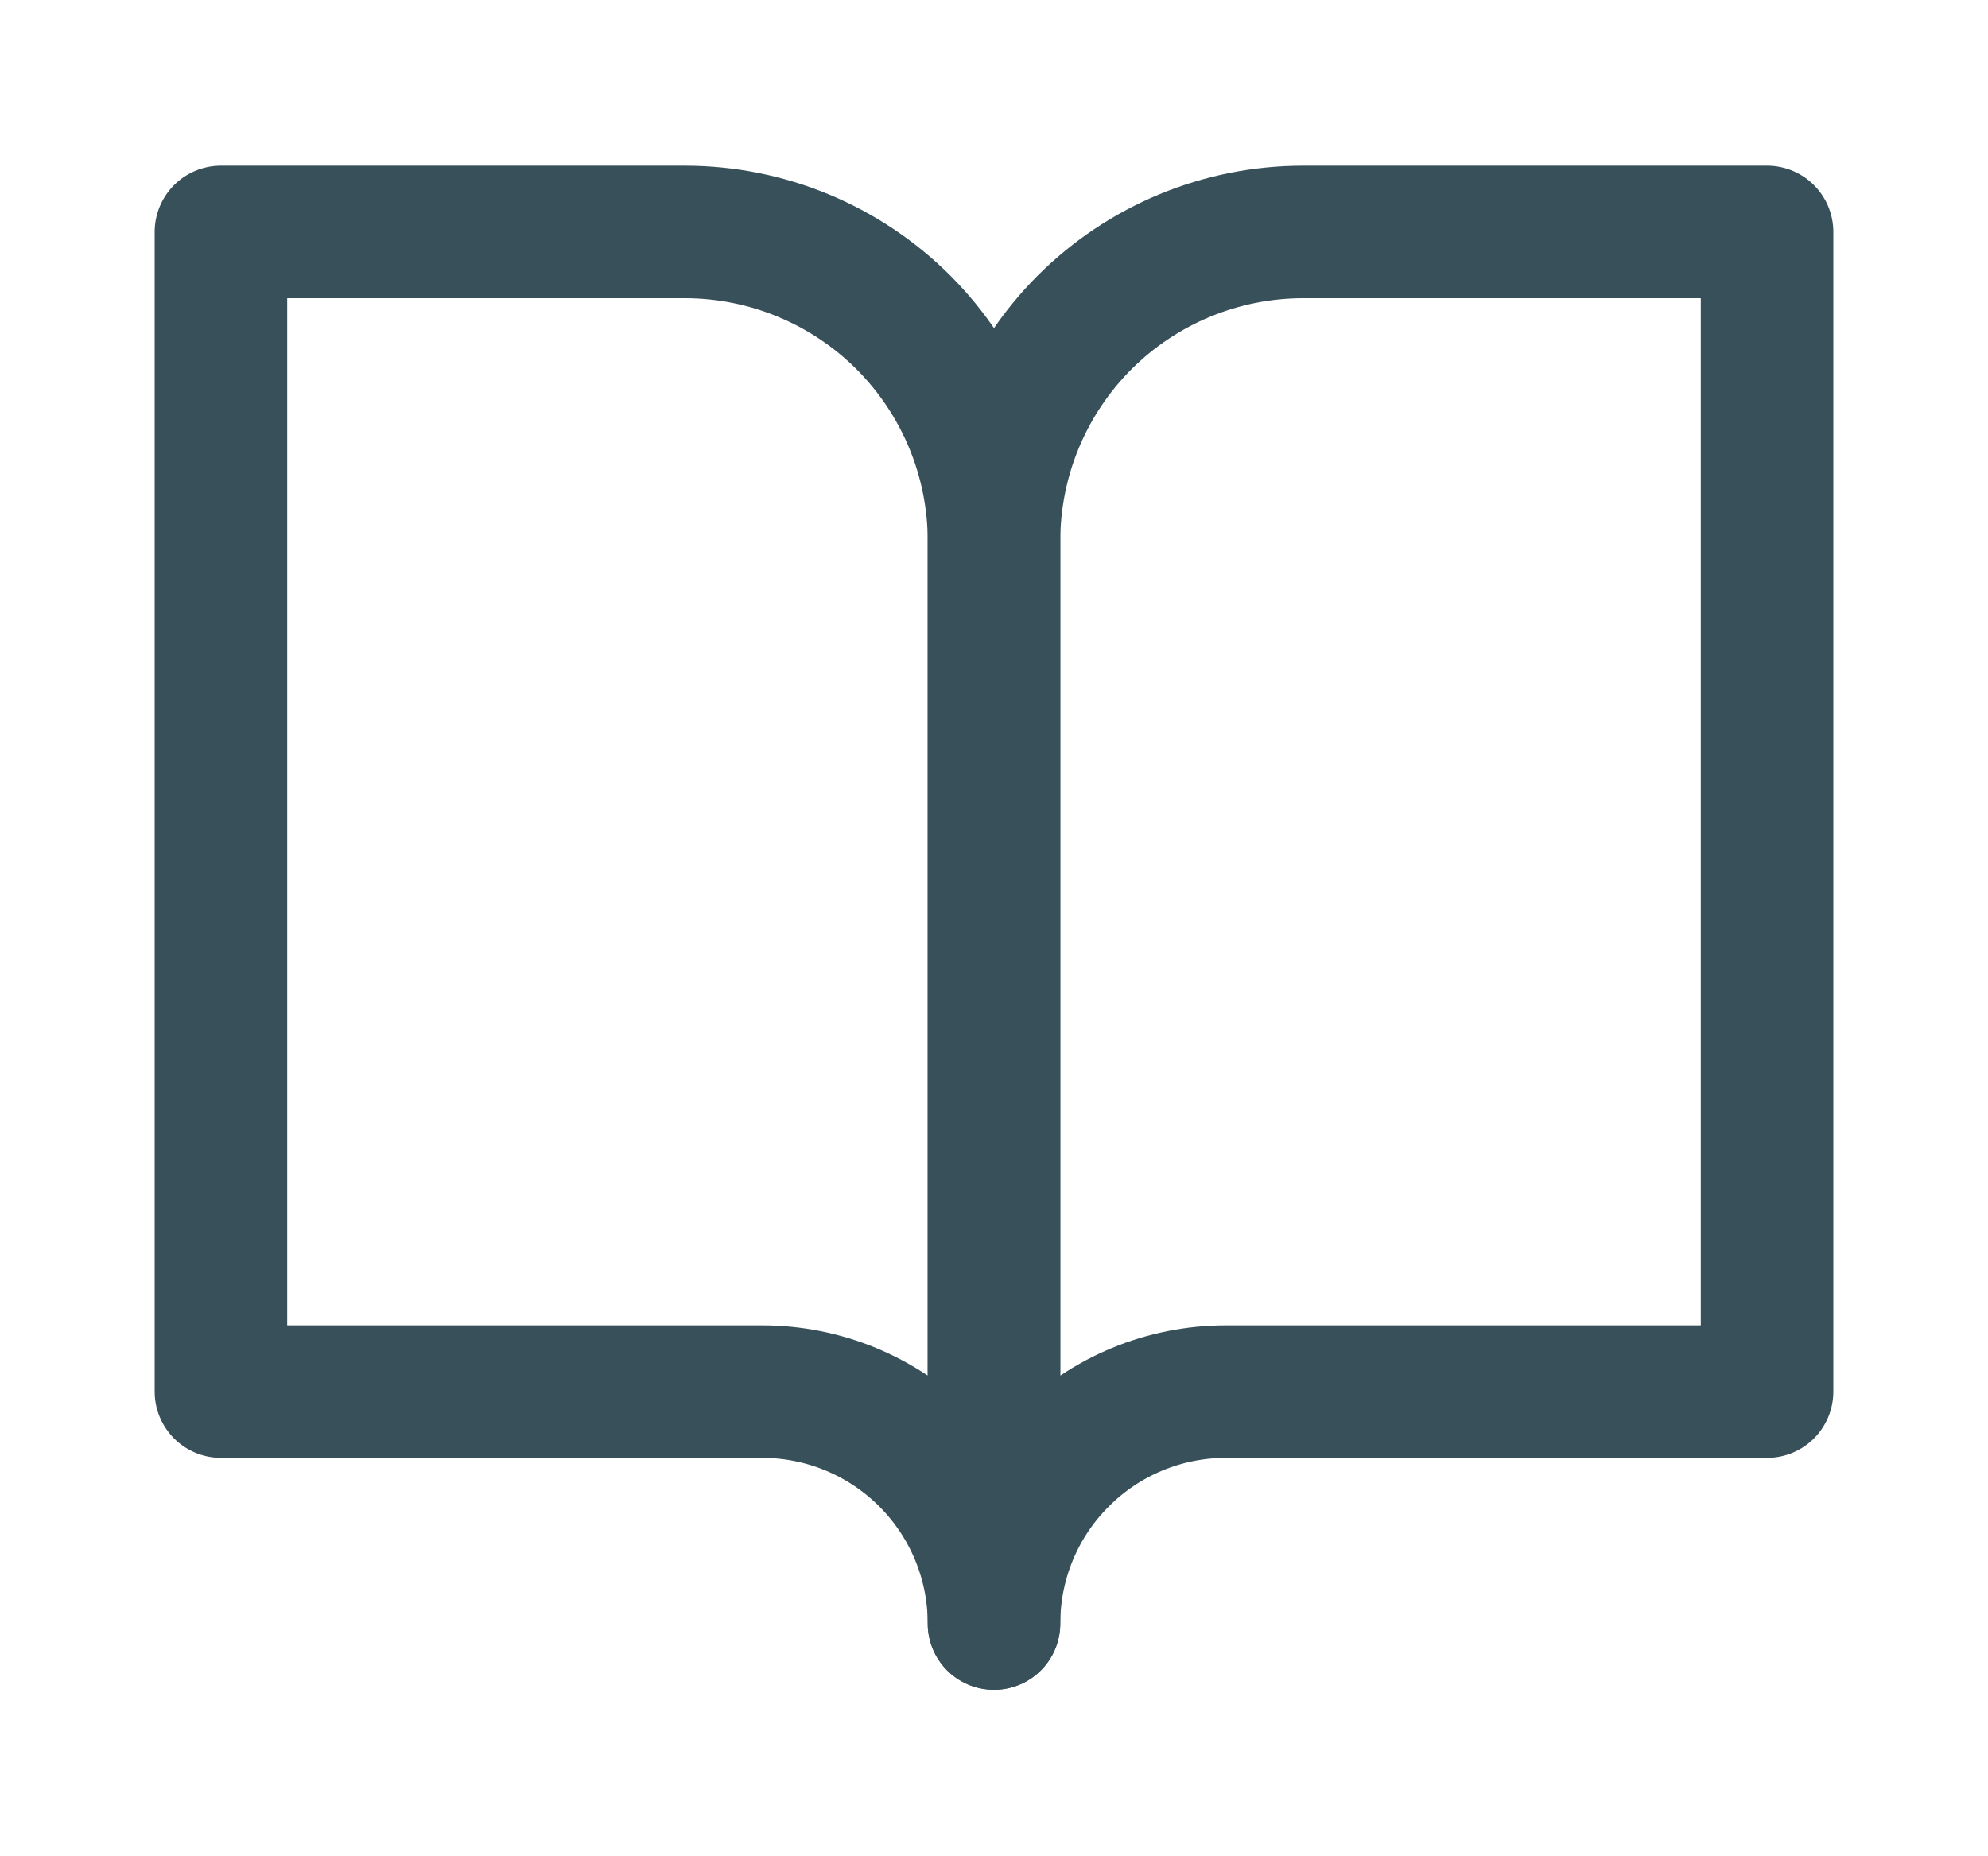
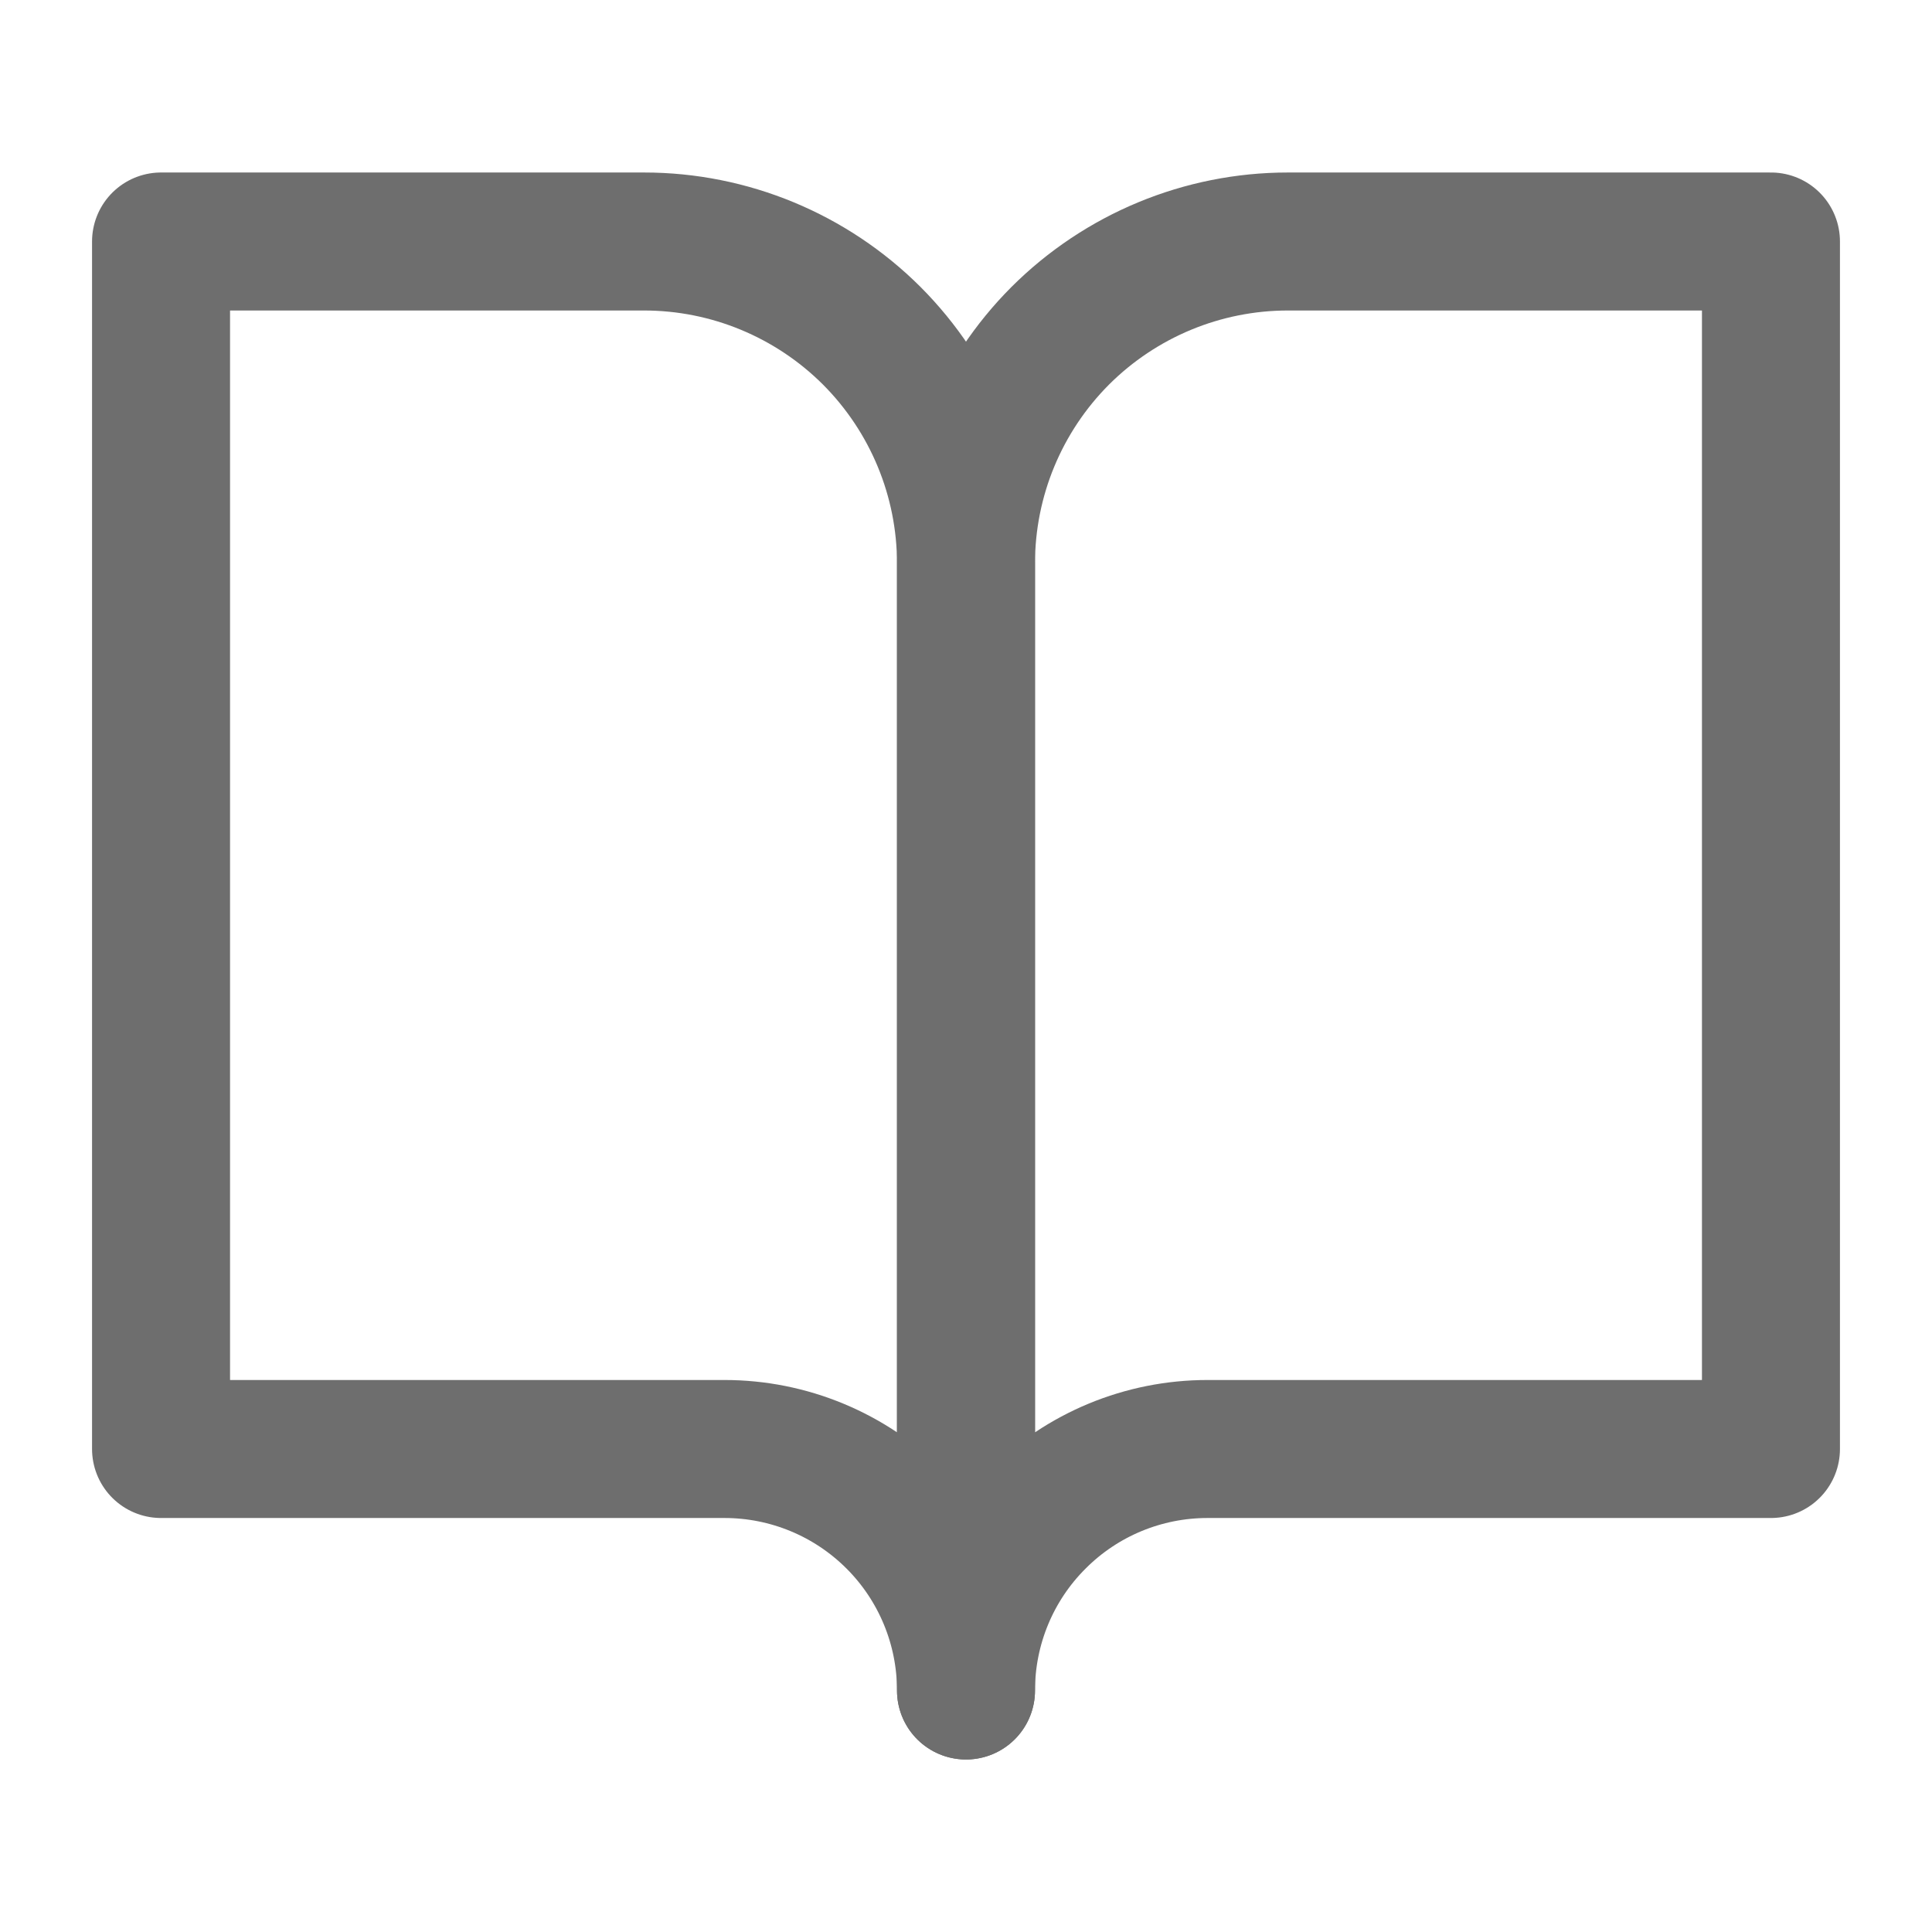
- <svg xmlns="http://www.w3.org/2000/svg" width="15" height="14" viewBox="0 0 15 14" fill="none">
-   <path d="M1.667 1.75H5.167C5.786 1.75 6.379 1.996 6.817 2.433C7.254 2.871 7.5 3.464 7.5 4.083V12.25C7.5 11.786 7.316 11.341 6.988 11.013C6.659 10.684 6.214 10.5 5.75 10.5H1.667V1.75Z" stroke="#38505A" stroke-linecap="round" stroke-linejoin="round" />
-   <path d="M13.333 1.75H9.833C9.214 1.75 8.621 1.996 8.183 2.433C7.746 2.871 7.5 3.464 7.5 4.083V12.25C7.5 11.786 7.684 11.341 8.013 11.013C8.341 10.684 8.786 10.5 9.25 10.5H13.333V1.75Z" stroke="#38505A" stroke-linecap="round" stroke-linejoin="round" />
+ <svg xmlns="http://www.w3.org/2000/svg" width="14" height="14" viewBox="0 0 14 14" fill="none">
+   <path d="M1.167 1.75H4.667C5.286 1.75 5.879 1.996 6.317 2.433C6.754 2.871 7 3.464 7 4.083V12.25C7 11.786 6.816 11.341 6.488 11.013C6.159 10.684 5.714 10.5 5.25 10.5H1.167V1.75Z" stroke="#6E6E6E" stroke-linecap="round" stroke-linejoin="round" />
+   <path d="M12.833 1.75H9.333C8.714 1.75 8.121 1.996 7.683 2.433C7.246 2.871 7 3.464 7 4.083V12.25C7 11.786 7.184 11.341 7.513 11.013C7.841 10.684 8.286 10.5 8.75 10.5H12.833V1.75Z" stroke="#6E6E6E" stroke-linecap="round" stroke-linejoin="round" />
</svg>
